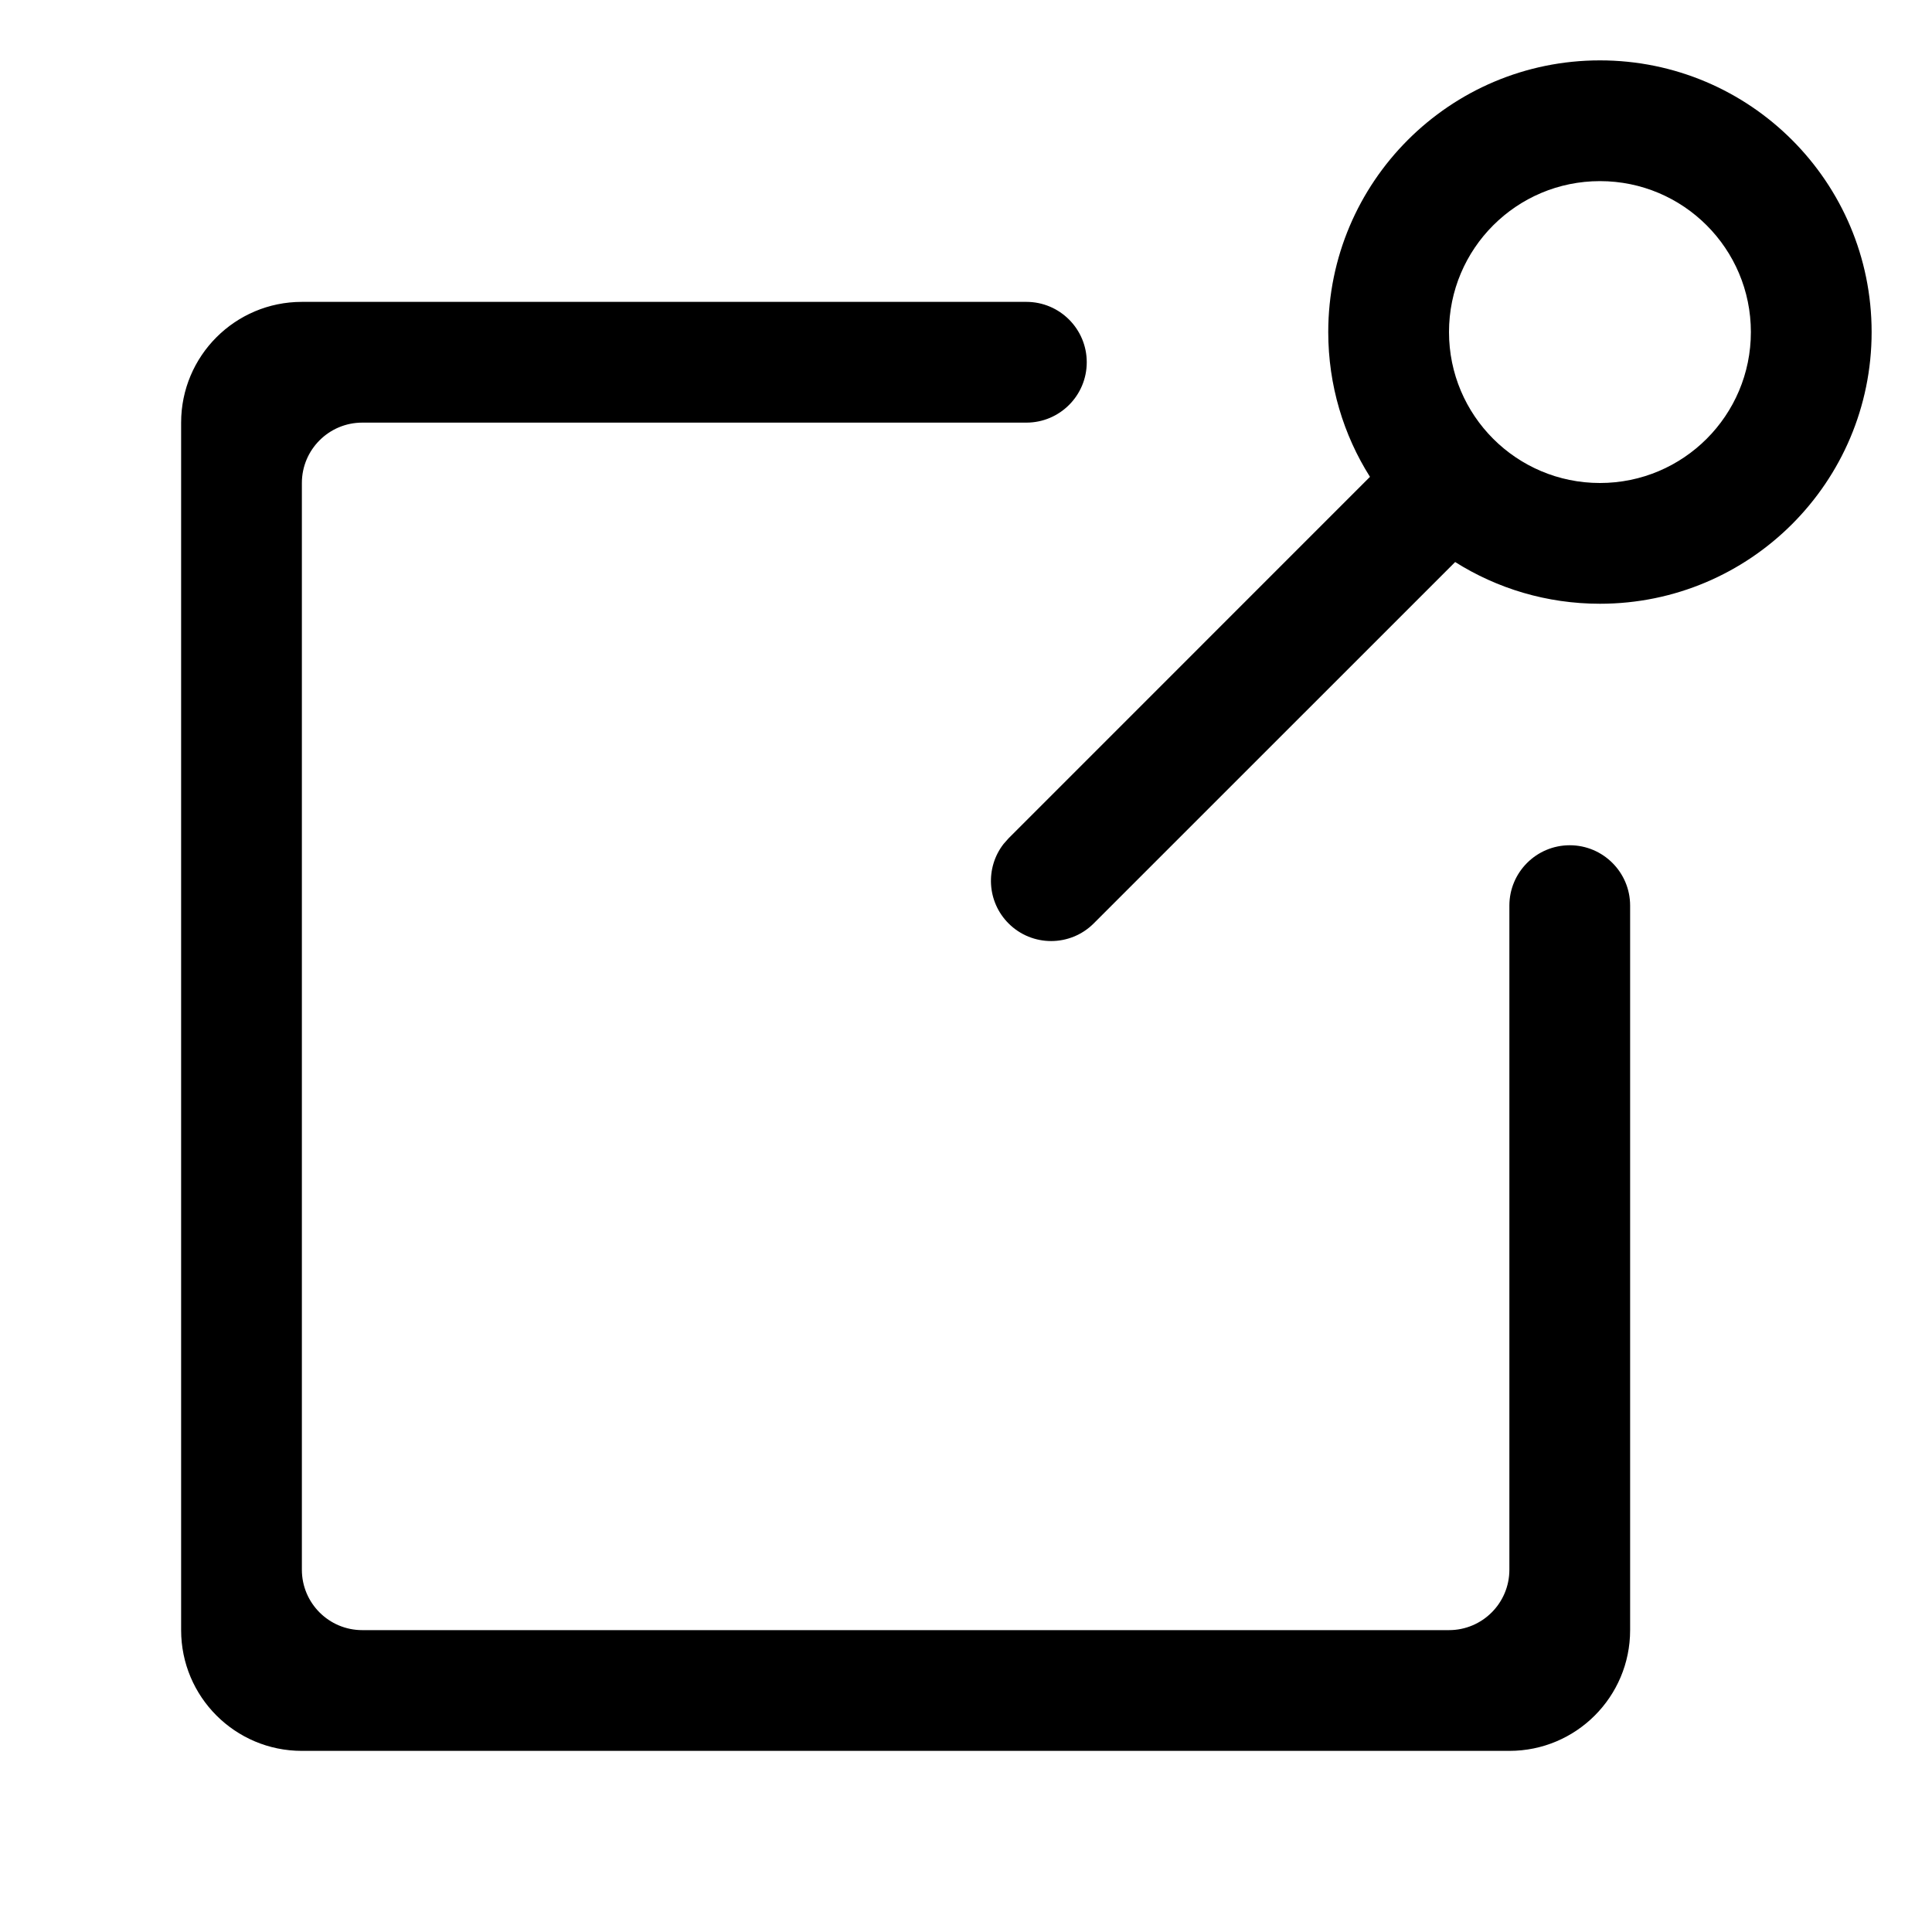
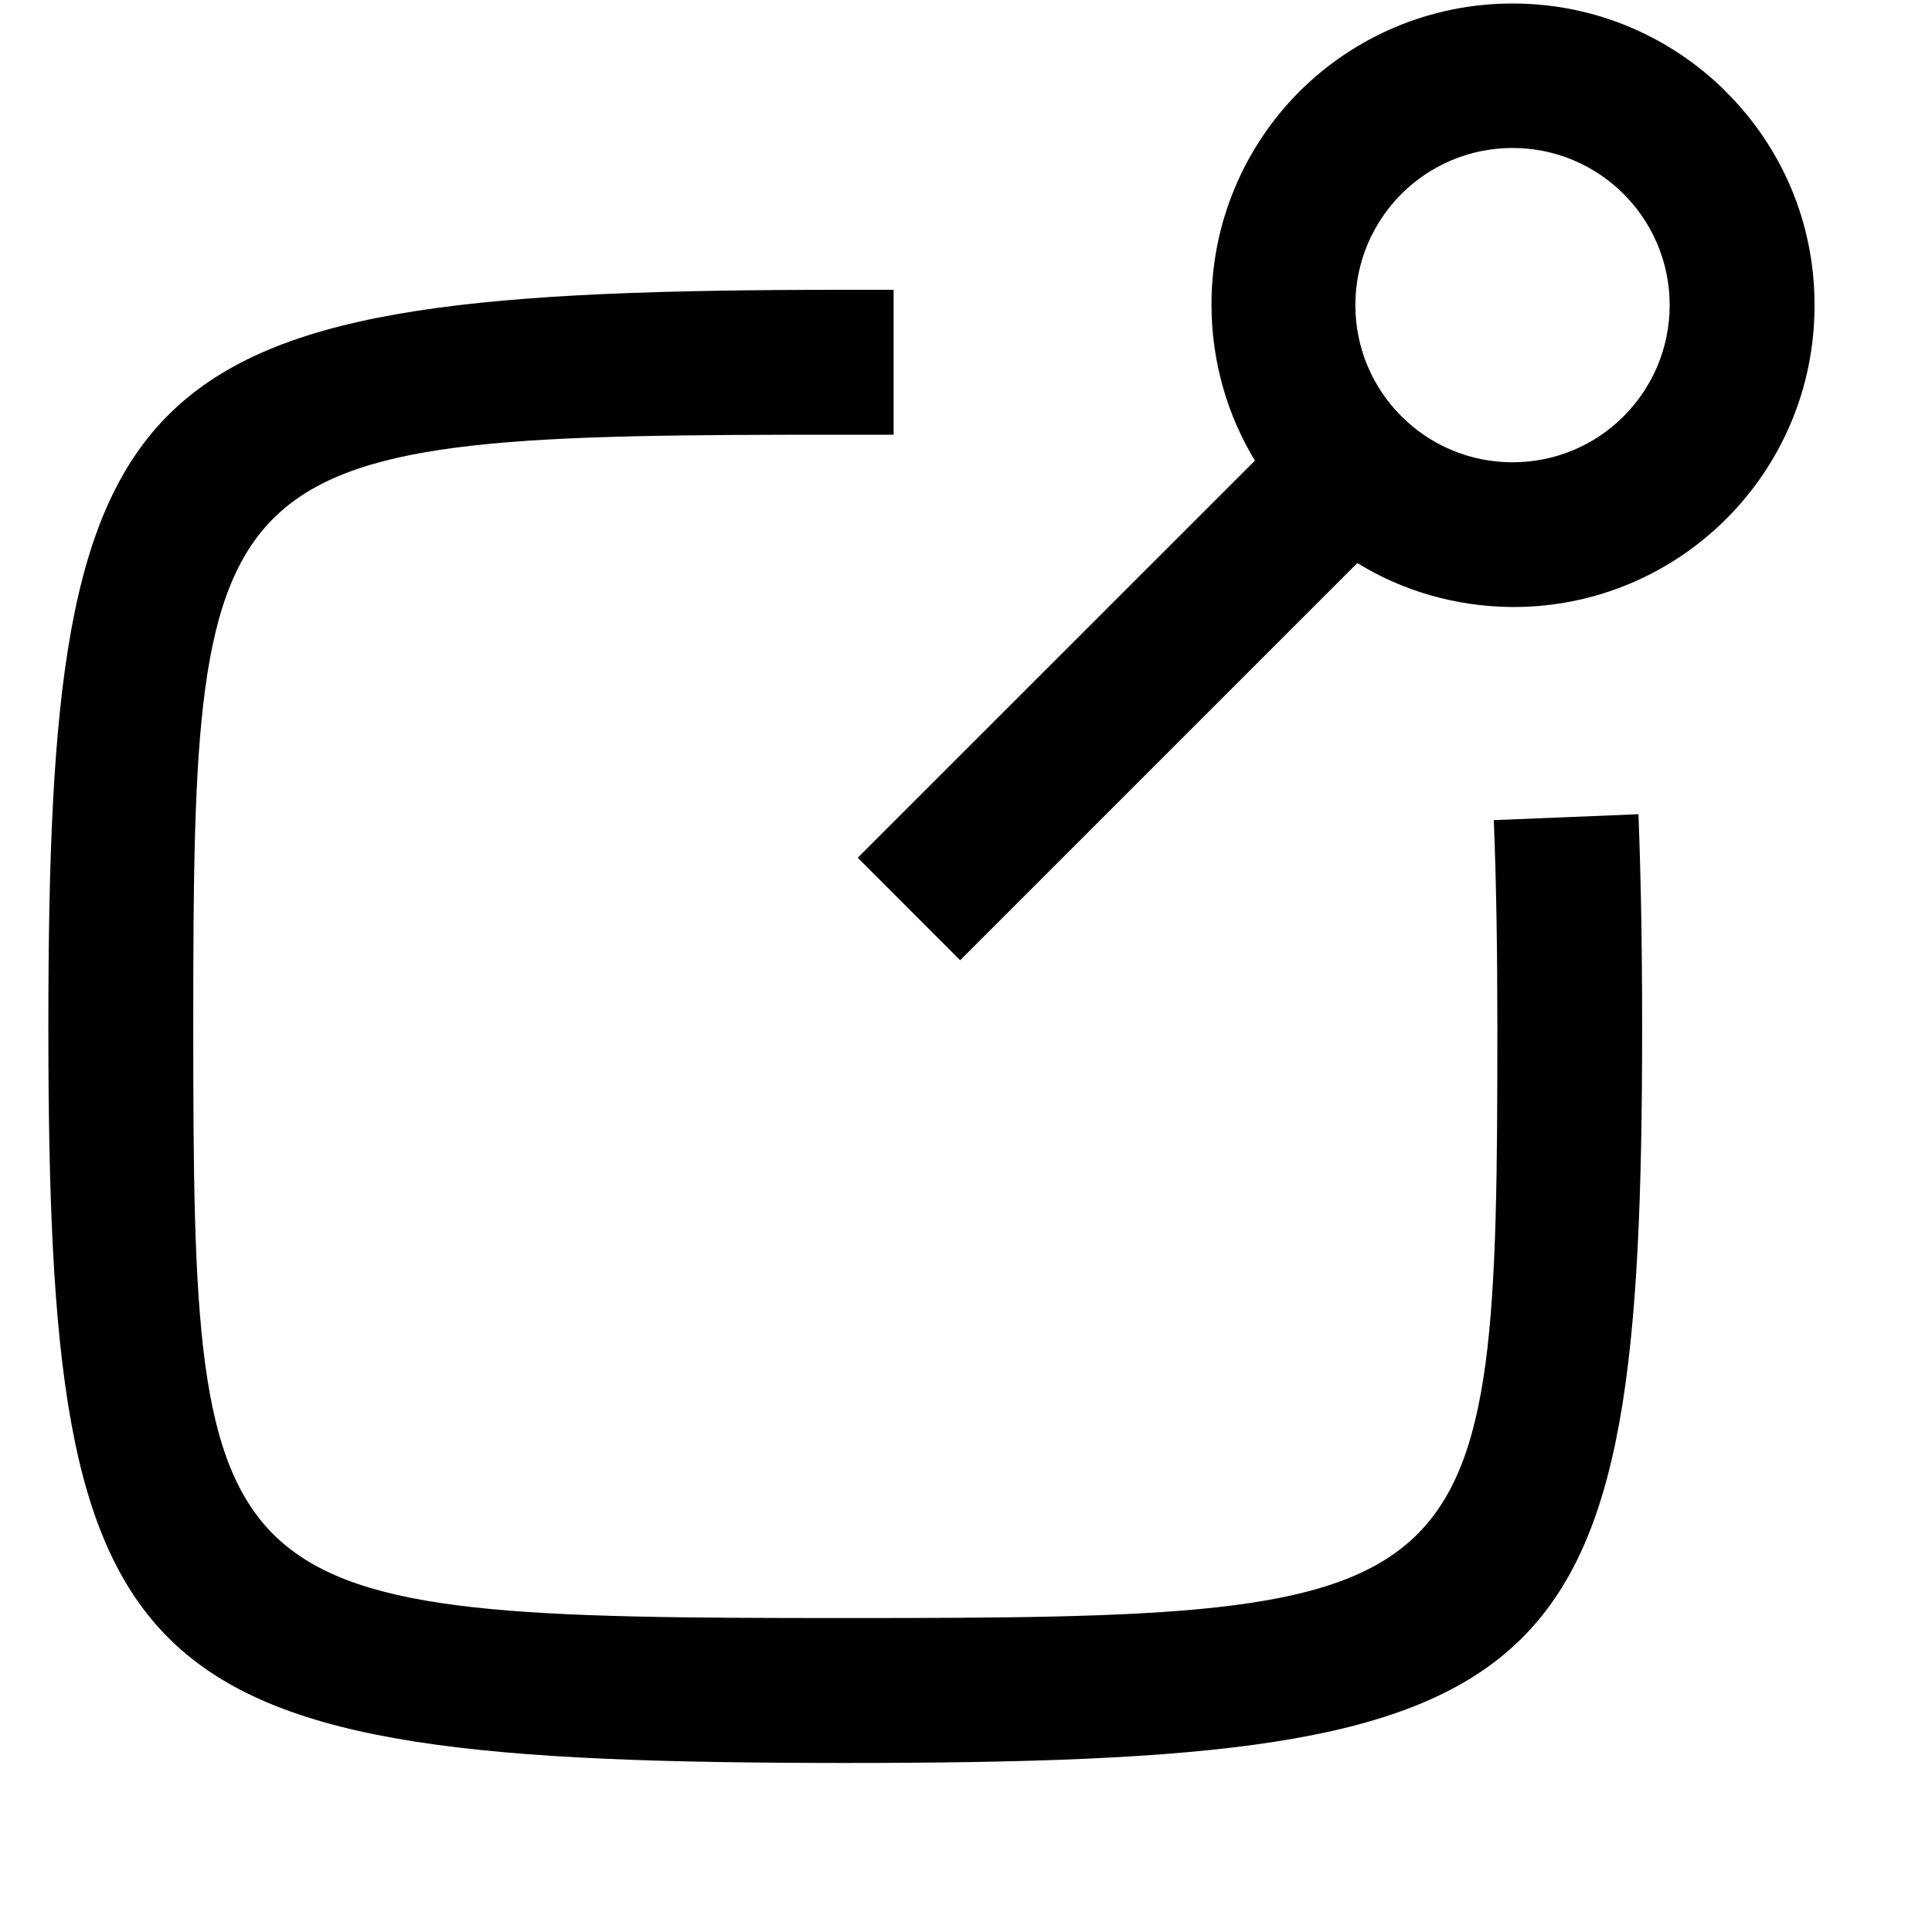
<svg xmlns="http://www.w3.org/2000/svg" viewBox="0 0 32 32" version="1.1">
-   <path d="M17 5c0.552 0 1 0.448 1 1s-0.448 1-1 1h-11c-0.552 0-1 0.448-1 1v18c0 0.552 0.448 1 1 1h18c0.552 0 1-0.448 1-1v-11c0-0.552 0.448-1 1-1s1 0.448 1 1v12c0 1.105-0.895 2-2 2h-20c-1.105 0-2-0.895-2-2v-20c0-1.105 0.895-2 2-2h12zM26.5 1c2.485 0 4.5 2.015 4.5 4.5s-2.015 4.5-4.5 4.5c-0.881 0-1.704-0.253-2.398-0.691l-5.987 5.986c-0.389 0.389-1.021 0.389-1.41 0-0.359-0.359-0.387-0.925-0.083-1.316l0.083-0.094 5.986-5.987c-0.438-0.694-0.691-1.516-0.691-2.398 0-2.485 2.015-4.5 4.5-4.5zM26.5 3c-1.381 0-2.5 1.119-2.5 2.5s1.119 2.5 2.5 2.5c1.381 0 2.5-1.119 2.5-2.5s-1.119-2.5-2.5-2.5z" />
+   <path d="M28.59 1.52c-0.906-0.903-2.156-1.462-3.536-1.462s-2.63 0.558-3.536 1.462l0-0c-0.898 0.904-1.452 2.149-1.452 3.524 0 0.955 0.268 1.848 0.732 2.607l-0.012-0.022-6.579 6.578 1.696 1.698 6.579-6.579c0.733 0.453 1.621 0.723 2.571 0.728h0.001c0.004 0 0.008 0 0.013 0 2.754 0 4.987-2.233 4.987-4.987 0-0.004 0-0.008 0-0.012v0.001c0-0.004 0-0.009 0-0.014 0-1.376-0.56-2.621-1.464-3.52l-0-0zM26.894 6.894c-0.471 0.472-1.122 0.763-1.842 0.763-1.437 0-2.603-1.165-2.603-2.603 0-0.718 0.291-1.368 0.761-1.839v0c0.471-0.472 1.123-0.764 1.842-0.764 1.438 0 2.603 1.166 2.603 2.603 0 0.718-0.291 1.368-0.761 1.839l-0.002-0zM27.138 13.486c0.040 1.022 0.061 2.194 0.061 3.514 0 11.061-1.232 12.2-13.198 12.2s-13.2-1.141-13.2-12.2c0-11.059 1.234-12.2 13.2-12.2h0.8v2.4h-0.8c-10.598 0-10.8 0.182-10.8 9.8s0.2 9.8 10.8 9.8c10.6 0 10.8-0.182 10.8-9.8 0-1.283-0.019-2.422-0.059-3.416l2.397-0.098z" />
</svg>
